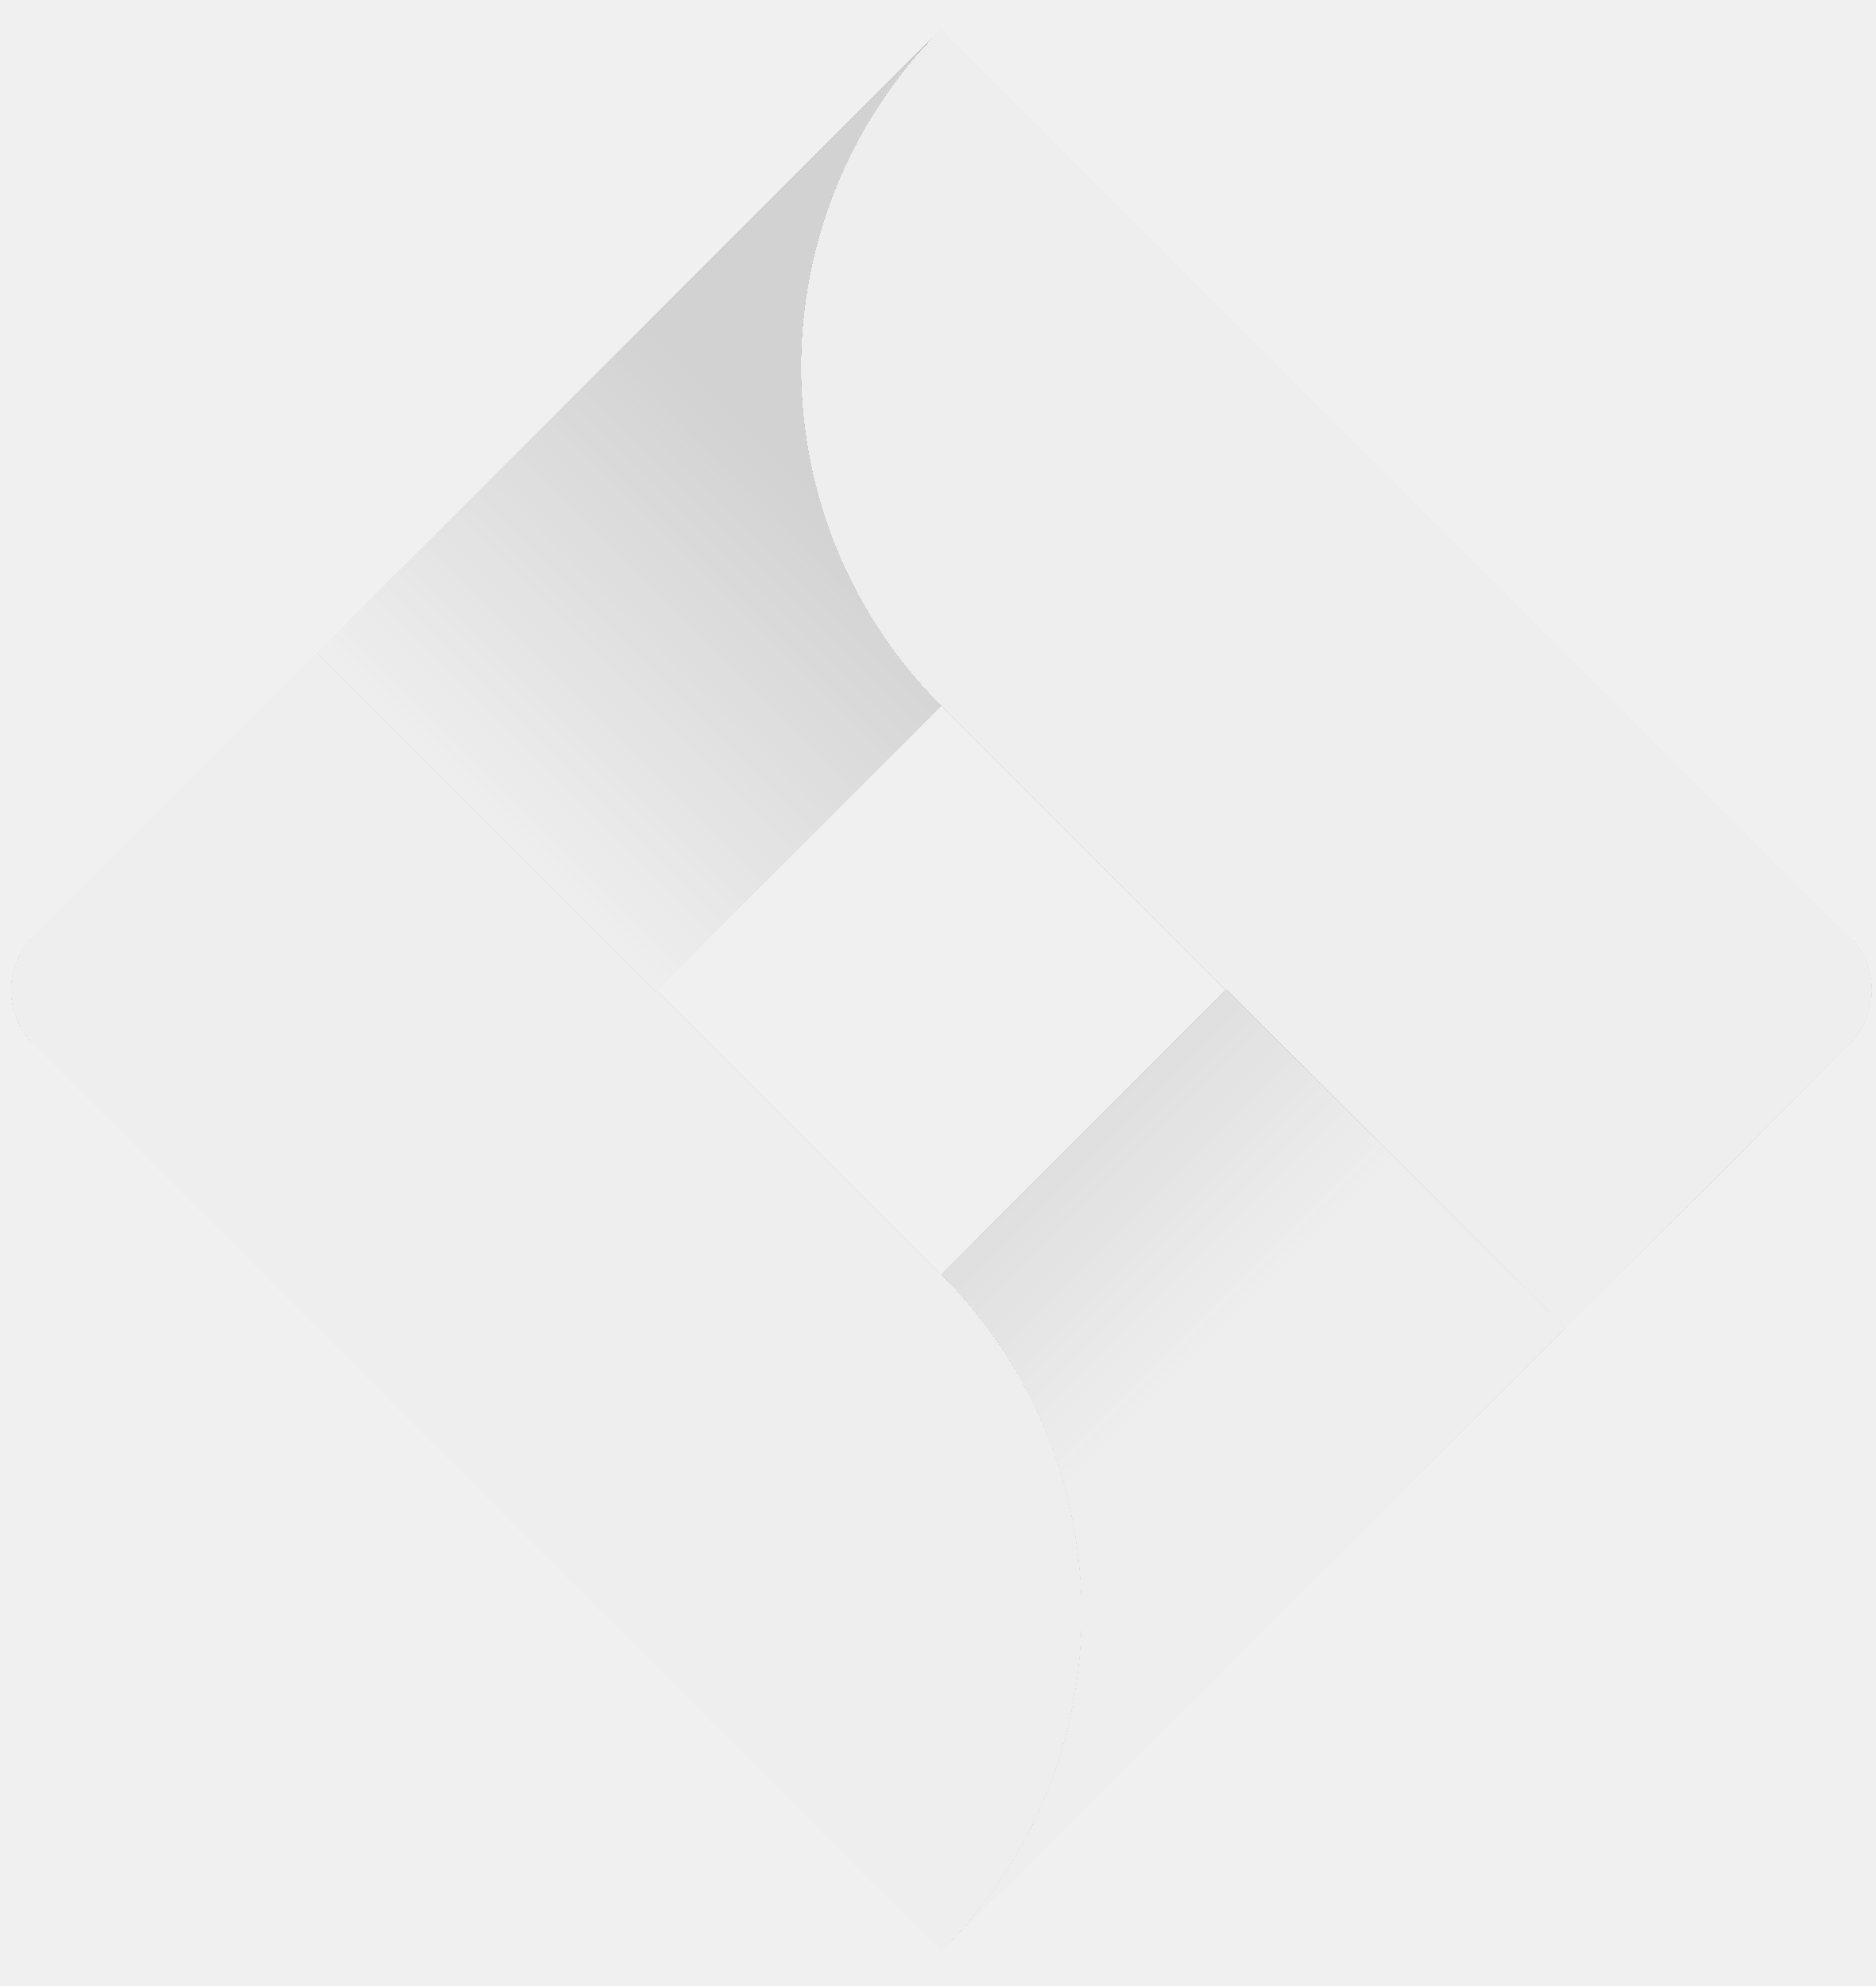
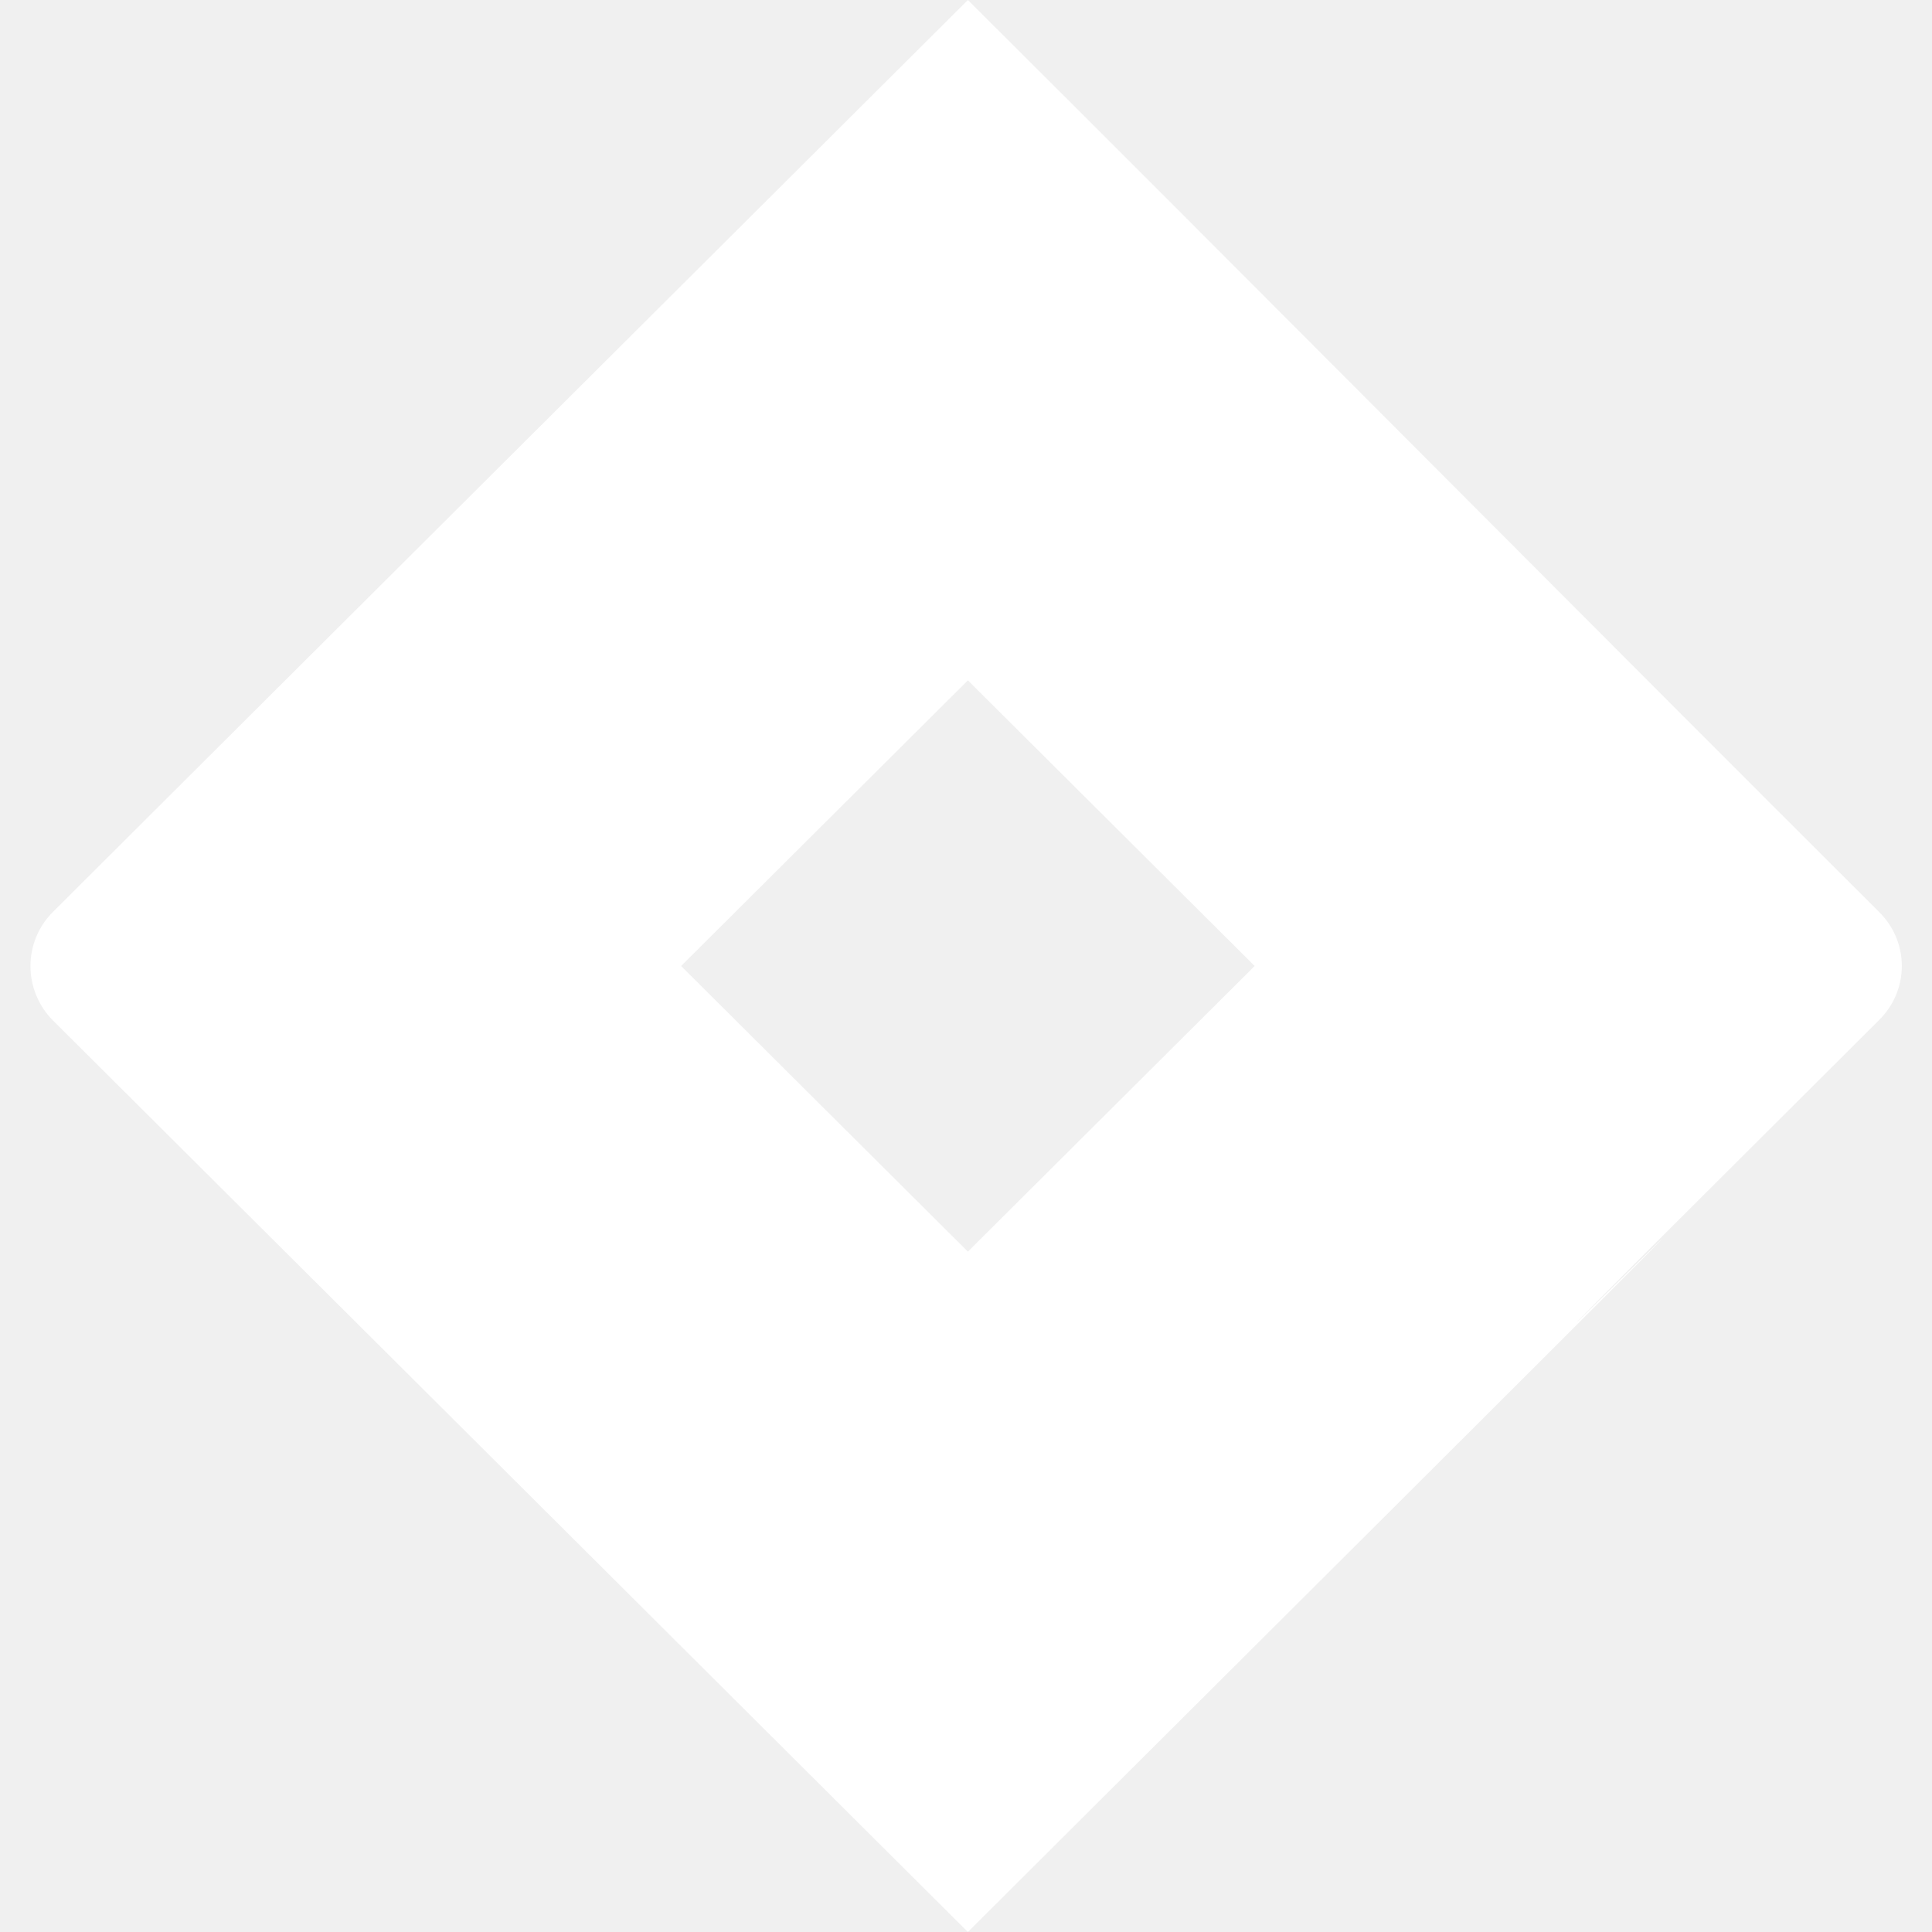
- <svg xmlns="http://www.w3.org/2000/svg" xmlns:xlink="http://www.w3.org/1999/xlink" height="2500" viewBox="2.59 0 214.091 224" width="2361" version="1.1" id="svg14">
-   <defs id="defs18">
-     <linearGradient xlink:href="#a" id="linearGradient860" gradientUnits="userSpaceOnUse" gradientTransform="matrix(0.9800507,0,0,-0.9800507,3.842339,260.6545)" x1="102.4" y1="218.63" x2="56.15" y2="172.39" />
-     <filter style="color-interpolation-filters:sRGB;" id="filter1340">
-       <feColorMatrix type="hueRotate" values="180" result="color1" id="feColorMatrix1336" />
-       <feColorMatrix values="-1 0 0 0 1 0 -1 0 0 1 0 0 -1 0 1 -0.21 -0.72 -0.07 2 0 " result="fbSourceGraphic" id="feColorMatrix1338" />
-       <feColorMatrix result="fbSourceGraphicAlpha" in="fbSourceGraphic" values="0 0 0 -1 0 0 0 0 -1 0 0 0 0 -1 0 0 0 0 1 0" id="feColorMatrix1474" />
-       <feColorMatrix id="feColorMatrix1476" values="0.37 0.16 0.072 -0.17 0 0.37 0.16 0.072 -0.17 0 0.37 0.16 0.072 -0.17 0 0 0 0 1 0 " in="fbSourceGraphic" result="fbSourceGraphic" />
-       <feColorMatrix result="fbSourceGraphicAlpha" in="fbSourceGraphic" values="0 0 0 -1 0 0 0 0 -1 0 0 0 0 -1 0 0 0 0 1 0" id="feColorMatrix1518" />
-       <feColorMatrix id="feColorMatrix1520" type="hueRotate" values="180" result="color1" in="fbSourceGraphic" />
-       <feColorMatrix id="feColorMatrix1522" values="-1 0 0 0 1 0 -1 0 0 1 0 0 -1 0 1 -0.21 -0.72 -0.07 2 0 " result="color2" />
-     </filter>
-     <filter style="color-interpolation-filters:sRGB;" id="filter1346">
-       <feColorMatrix type="hueRotate" values="180" result="color1" id="feColorMatrix1342" />
-       <feColorMatrix values="-1 0 0 0 1 0 -1 0 0 1 0 0 -1 0 1 -0.21 -0.72 -0.07 2 0 " result="fbSourceGraphic" id="feColorMatrix1344" />
-       <feColorMatrix result="fbSourceGraphicAlpha" in="fbSourceGraphic" values="0 0 0 -1 0 0 0 0 -1 0 0 0 0 -1 0 0 0 0 1 0" id="feColorMatrix1478" />
-       <feColorMatrix id="feColorMatrix1480" values="0.37 0.16 0.072 -0.17 0 0.37 0.16 0.072 -0.17 0 0.37 0.16 0.072 -0.17 0 0 0 0 1 0 " in="fbSourceGraphic" result="fbSourceGraphic" />
-       <feColorMatrix result="fbSourceGraphicAlpha" in="fbSourceGraphic" values="0 0 0 -1 0 0 0 0 -1 0 0 0 0 -1 0 0 0 0 1 0" id="feColorMatrix1524" />
-       <feColorMatrix id="feColorMatrix1526" type="hueRotate" values="180" result="color1" in="fbSourceGraphic" />
-       <feColorMatrix id="feColorMatrix1528" values="-1 0 0 0 1 0 -1 0 0 1 0 0 -1 0 1 -0.21 -0.72 -0.07 2 0 " result="color2" />
-     </filter>
-     <filter style="color-interpolation-filters:sRGB;" id="filter1352">
-       <feColorMatrix type="hueRotate" values="180" result="color1" id="feColorMatrix1348" />
-       <feColorMatrix values="-1 0 0 0 1 0 -1 0 0 1 0 0 -1 0 1 -0.21 -0.72 -0.07 2 0 " result="fbSourceGraphic" id="feColorMatrix1350" />
-       <feColorMatrix result="fbSourceGraphicAlpha" in="fbSourceGraphic" values="0 0 0 -1 0 0 0 0 -1 0 0 0 0 -1 0 0 0 0 1 0" id="feColorMatrix1482" />
-       <feColorMatrix id="feColorMatrix1484" values="0.37 0.16 0.072 -0.17 0 0.37 0.16 0.072 -0.17 0 0.37 0.16 0.072 -0.17 0 0 0 0 1 0 " in="fbSourceGraphic" result="fbSourceGraphic" />
-       <feColorMatrix result="fbSourceGraphicAlpha" in="fbSourceGraphic" values="0 0 0 -1 0 0 0 0 -1 0 0 0 0 -1 0 0 0 0 1 0" id="feColorMatrix1530" />
-       <feColorMatrix id="feColorMatrix1532" type="hueRotate" values="180" result="color1" in="fbSourceGraphic" />
-       <feColorMatrix id="feColorMatrix1534" values="-1 0 0 0 1 0 -1 0 0 1 0 0 -1 0 1 -0.21 -0.72 -0.07 2 0 " result="color2" />
-     </filter>
-   </defs>
-   <linearGradient id="a" gradientTransform="matrix(1 0 0 -1 0 264)" gradientUnits="userSpaceOnUse" x1="102.4" x2="56.15" y1="218.63" y2="172.39">
-     <stop offset=".18" stop-color="#0052cc" id="stop2" />
-     <stop offset="1" stop-color="#2684ff" id="stop4" />
-   </linearGradient>
-   <linearGradient id="b" x1="114.65" x2="160.81" xlink:href="#a" y1="85.77" y2="131.92" gradientTransform="matrix(0.9800507,0,0,0.9800507,3.842339,1.921146)" />
-   <path d="M 213.632,105.542 119.165,11.075 110.011,1.921 38.899,73.034 6.381,105.542 a 8.713,8.713 0 0 0 0,12.29 l 64.968,64.968 38.663,38.653 71.103,-71.112 1.107,-1.098 31.411,-31.362 a 8.693,8.693 0 0 0 0,-12.339 z m -103.621,38.604 -32.459,-32.459 32.459,-32.459 32.449,32.459 z" id="path8" style="fill:#2684ff;stroke-width:0.98;filter:url(#filter1352)" />
-   <path d="M 110.011,79.228 A 54.638,54.638 0 0 1 109.776,2.186 L 38.752,73.181 77.405,111.834 Z" id="path10" style="fill:url(#linearGradient860);stroke-width:0.98;filter:url(#filter1346)" />
-   <path d="m 142.549,111.599 -32.538,32.547 a 54.657,54.657 0 0 1 0,77.287 l 71.22,-71.181 z" id="path12" style="fill:url(#b);stroke-width:0.98;filter:url(#filter1340)" />
+ <svg xmlns="http://www.w3.org/2000/svg" width="512px" height="512px" viewBox="0 0 512 512" fill="#fff">
+   <g transform="translate(8, 0)">
+     <path d="M490 241.7C417.1 169 320.6 71.8 248.5 0 83 164.9 6 241.7 6 241.7c-7.9 7.9-7.9 20.7 0 28.7C138.8 402.7 67.8 331.9 248.5 512c379.4-378 15.7-16.7 241.5-241.7 8-7.9 8-20.7 0-28.6zm-241.5 90l-76-75.7 76-75.7 76 75.7-76 75.7z" />
+   </g>
</svg>
